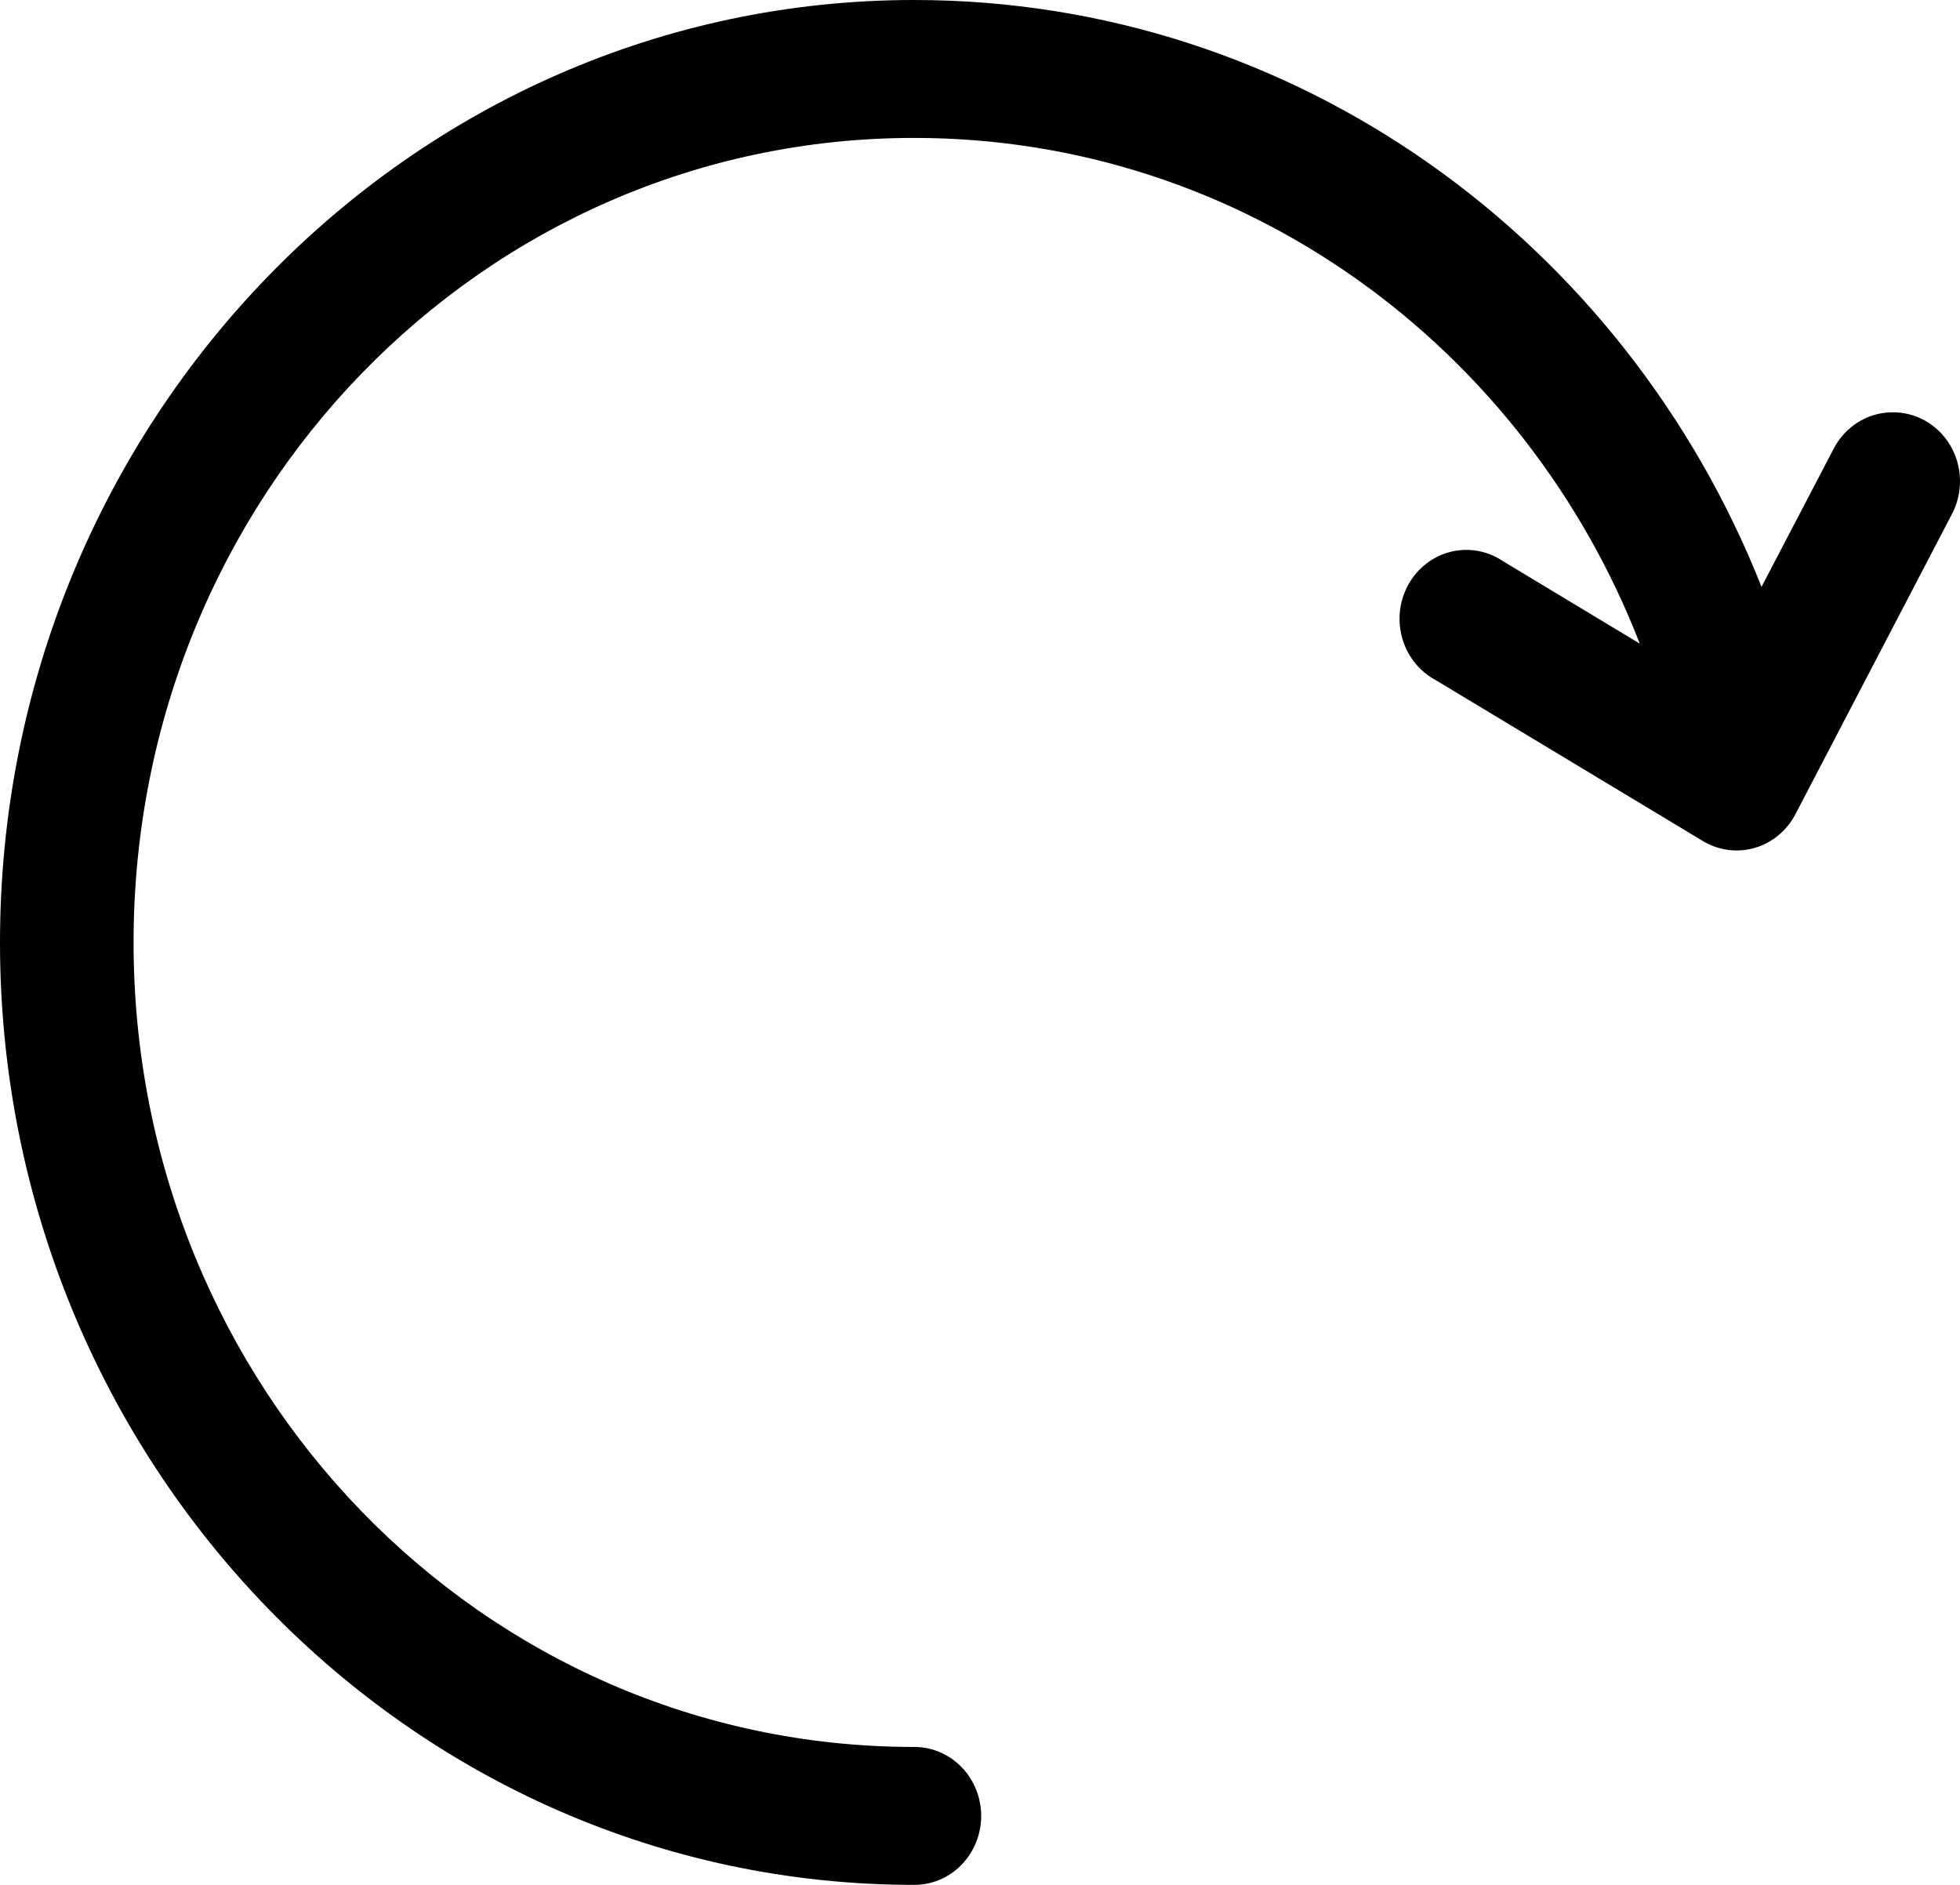
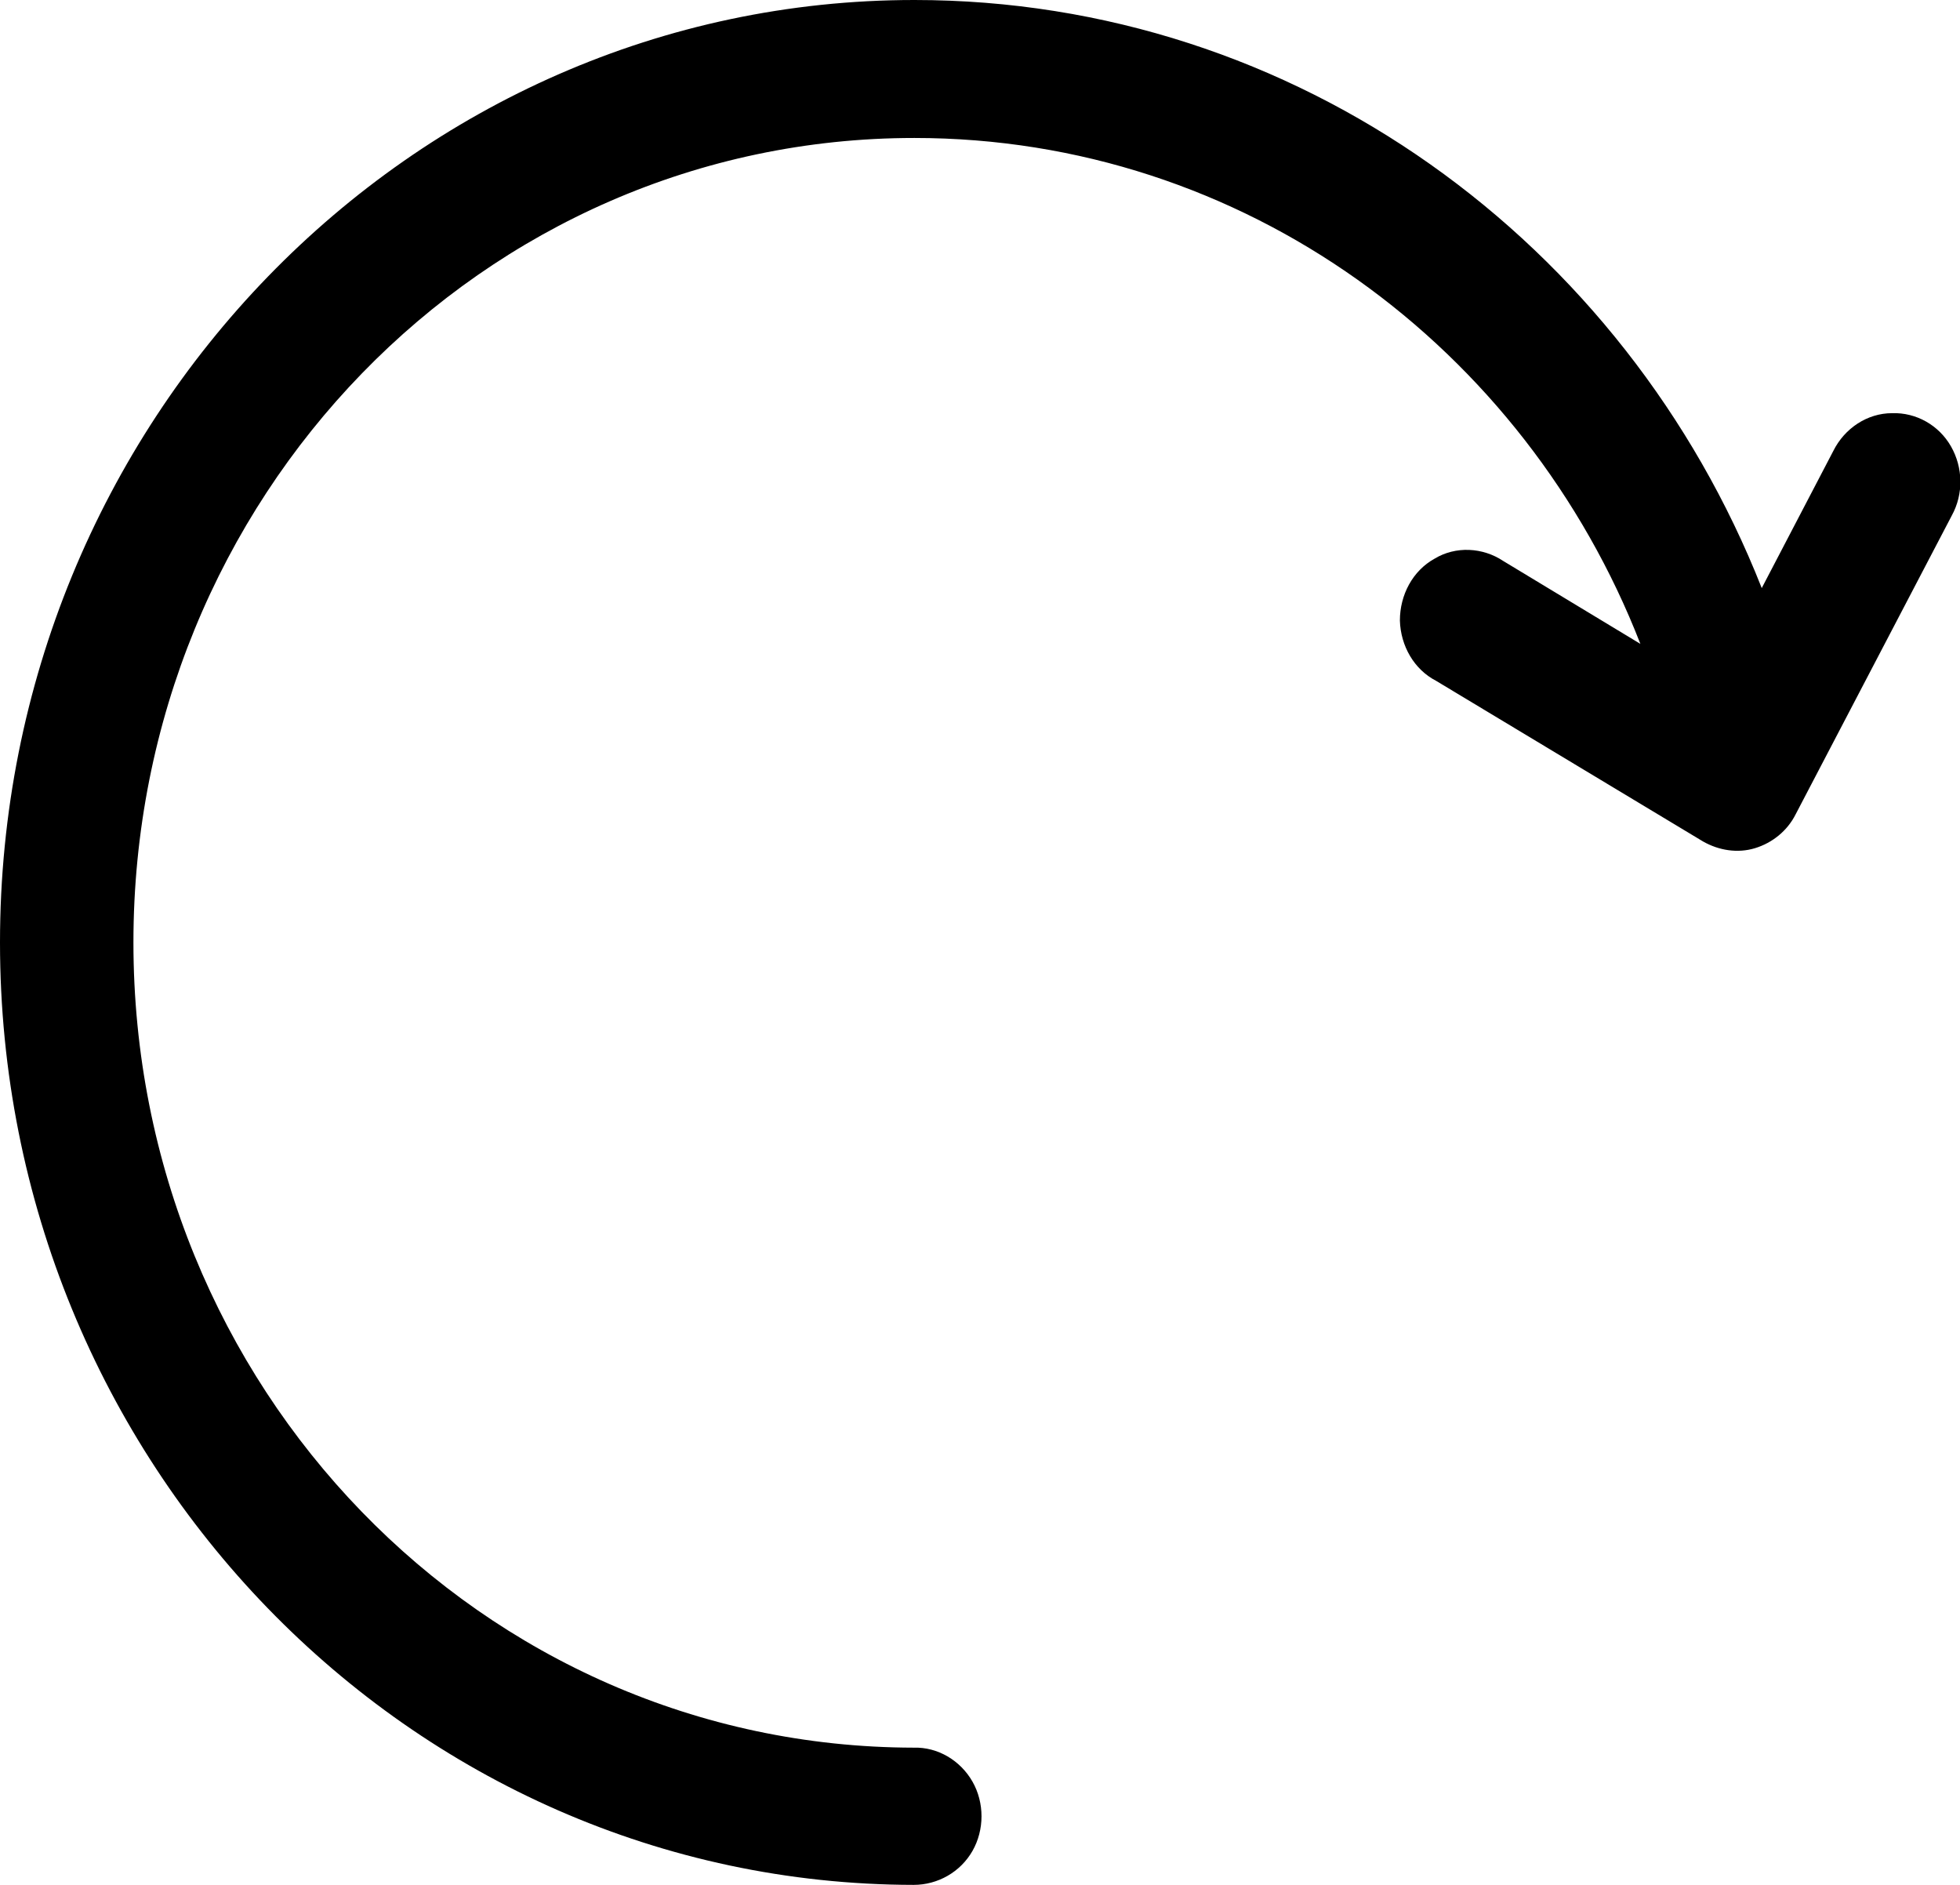
<svg xmlns="http://www.w3.org/2000/svg" version="1.1" viewBox="0 0 260 250" class="dibsvg-svg dibsvg-arrow-clockwise">
-   <path d="M138.735,250 C205.608,250 260,193.937 260,125 C260,56.098 205.656,0.055 138.827,0.001 C135.632,-0.046 132.66,1.687 131.05,4.536 C129.439,7.385 129.439,10.909 131.05,13.758 C132.66,16.607 135.632,18.34 138.827,18.294 C196.103,18.339 242.281,65.998 242.281,125 C242.281,184.032 196.05,231.707 138.735,231.707 C95.022,231.707 57.73,203.934 42.48,164.634 L60.66,175.591 C63.407,177.434 66.914,177.562 69.779,175.924 C72.645,174.286 74.402,171.15 74.347,167.769 C74.293,164.388 72.436,161.314 69.52,159.776 L34.081,138.434 C31.999,137.186 29.514,136.867 27.199,137.55 C24.883,138.233 22.937,139.859 21.807,142.055 L1.135,181.689 C-0.424,184.555 -0.374,188.065 1.267,190.882 C2.908,193.7 5.888,195.391 9.071,195.313 C12.343,195.266 15.324,193.361 16.824,190.358 L26.329,172.161 C44.413,217.862 88.004,250 138.735,250 L138.735,250 Z" transform="translate(130, 125) rotate(180) translate(-130, -125)" />
+   <path d="M121.3,0C54.4,0,0,56.1,0,125c0,68.9,54.3,124.9,121.2,125c3.2,0,6.2-1.7,7.8-4.5c1.6-2.8,1.6-6.4,0-9.2         c-1.6-2.8-4.6-4.6-7.8-4.5C63.9,231.7,17.7,184,17.7,125C17.7,66,64,18.3,121.3,18.3c43.7,0,81,27.8,96.3,67.1l-18.2-11         c-2.7-1.8-6.3-2-9.1-0.3c-2.9,1.6-4.6,4.8-4.6,8.2c0.1,3.4,1.9,6.5,4.8,8l35.4,21.3c2.1,1.2,4.6,1.6,6.9,0.9         c2.3-0.7,4.3-2.3,5.4-4.5l20.7-39.6c1.6-2.9,1.5-6.4-0.1-9.2c-1.6-2.8-4.6-4.5-7.8-4.4c-3.3,0-6.3,2-7.8,5l-9.5,18.2         C215.6,32.1,172,0,121.3,0z" />
</svg>
